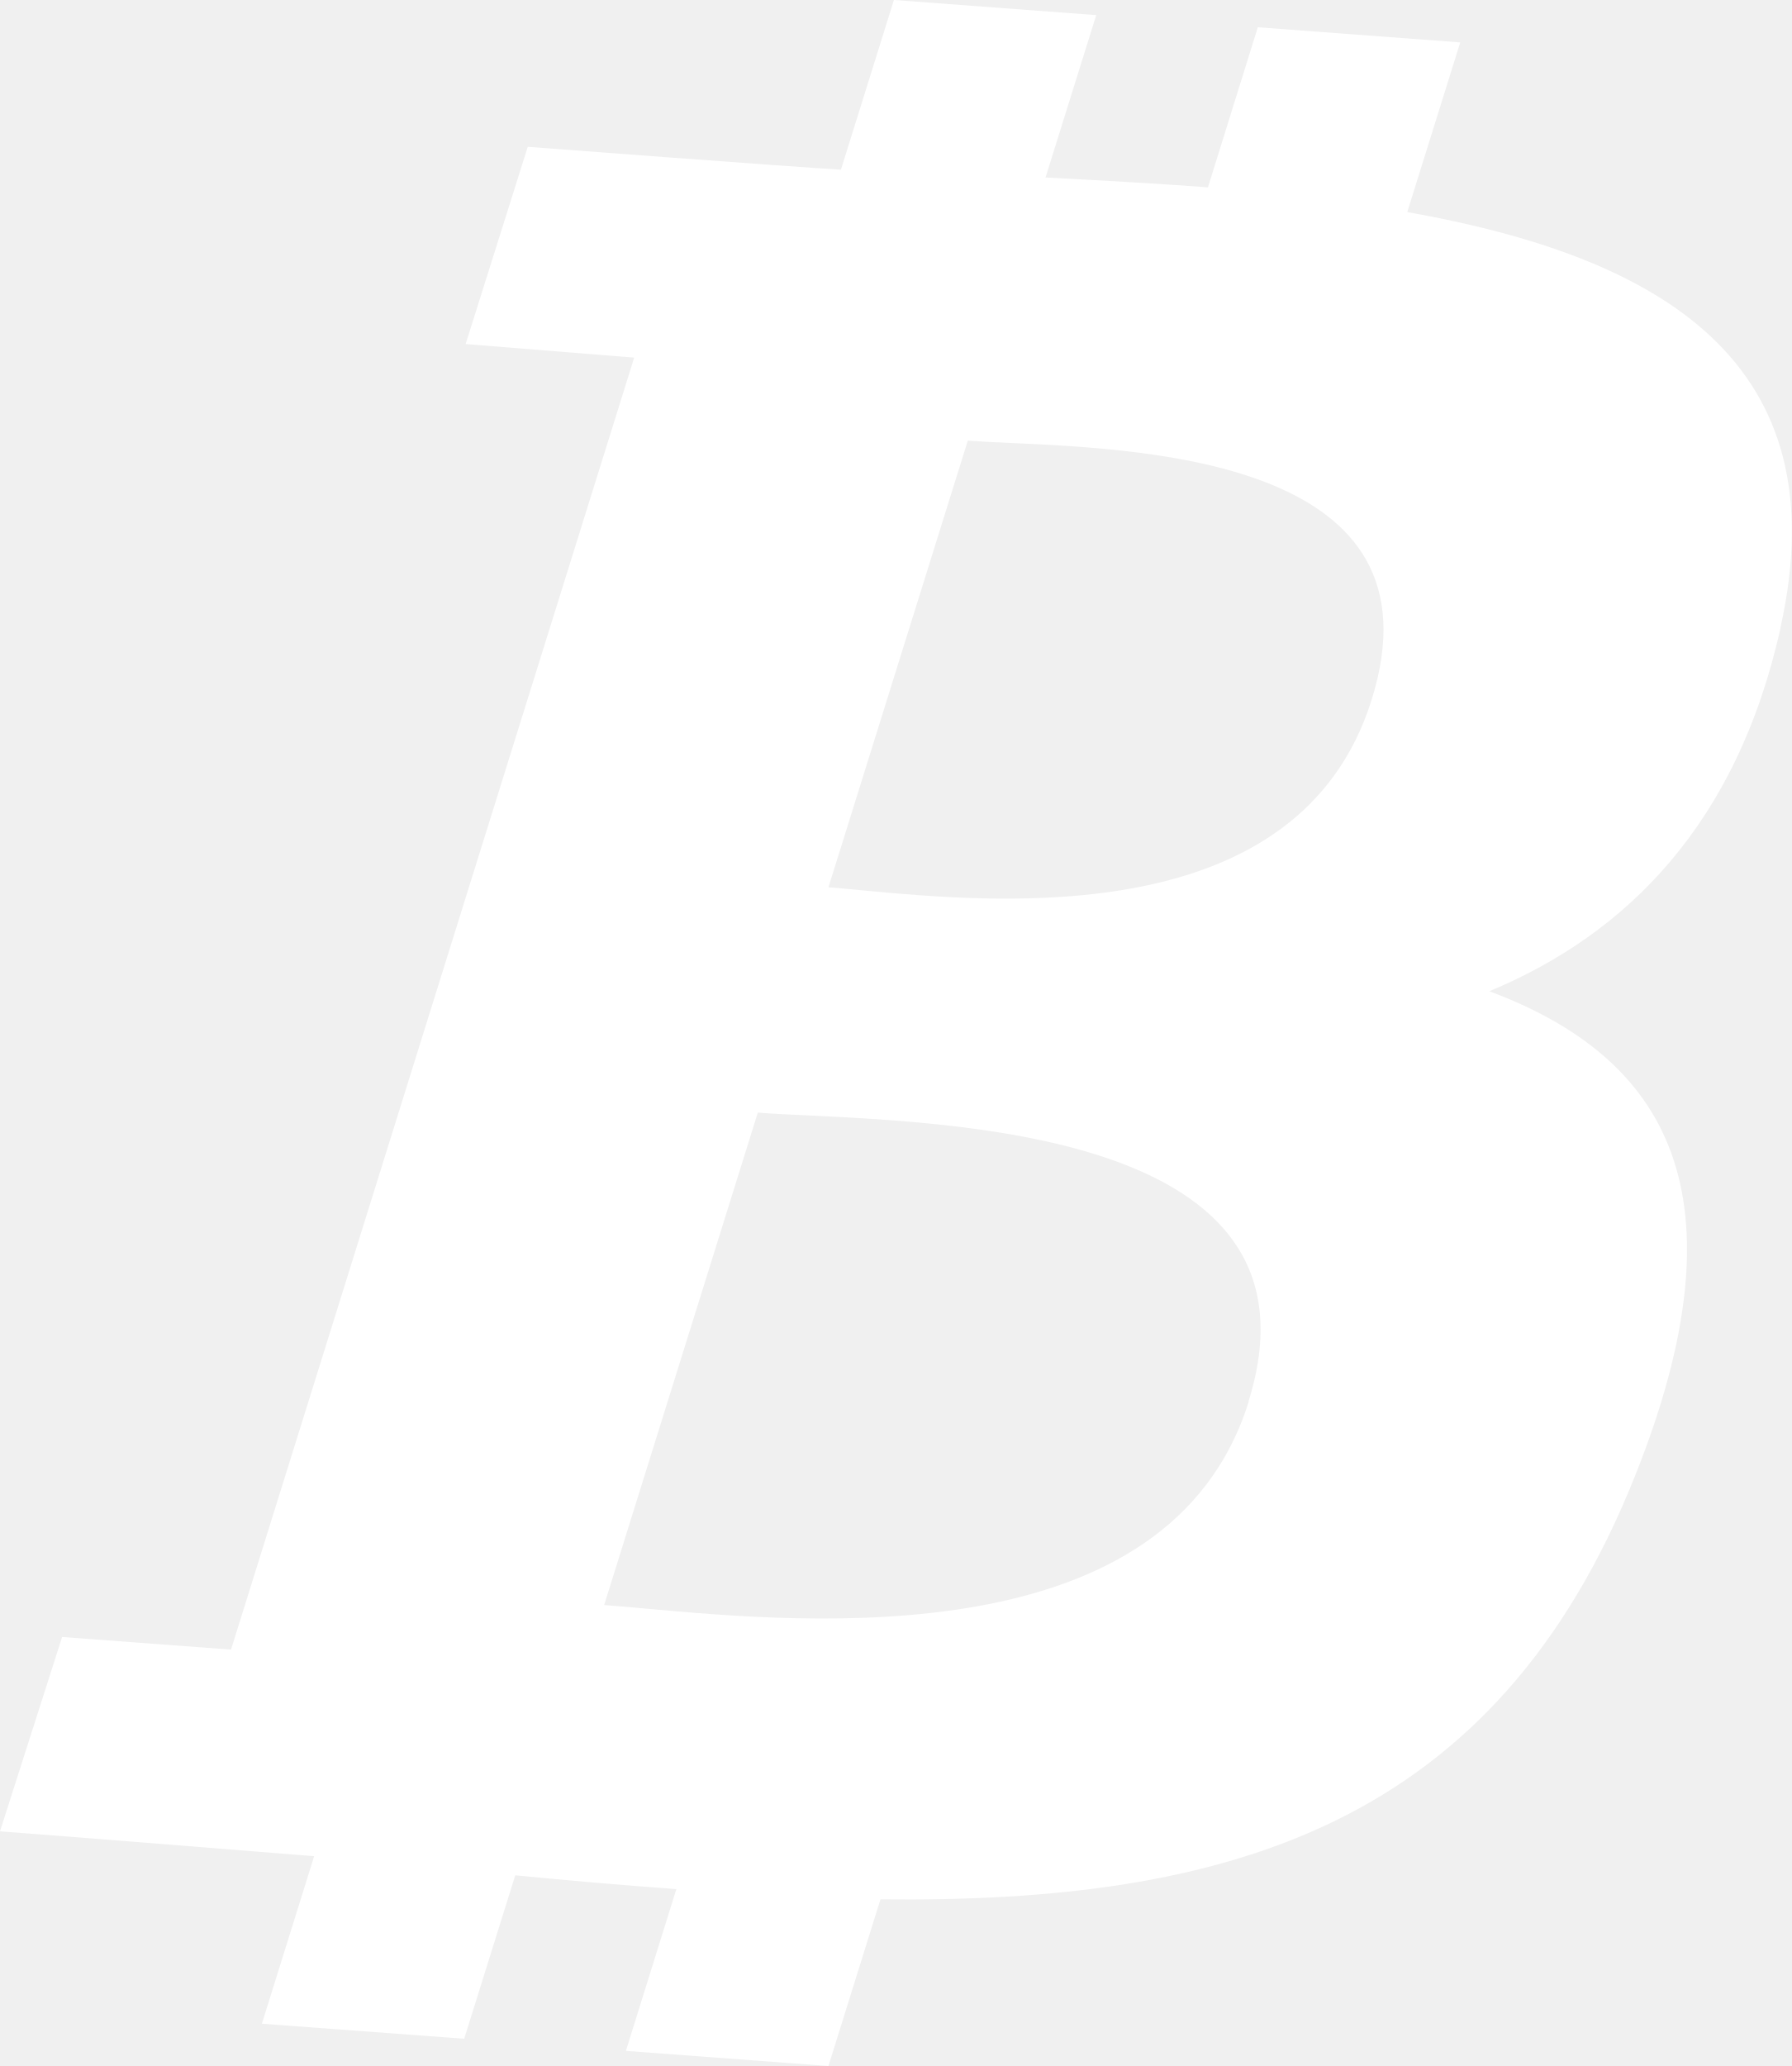
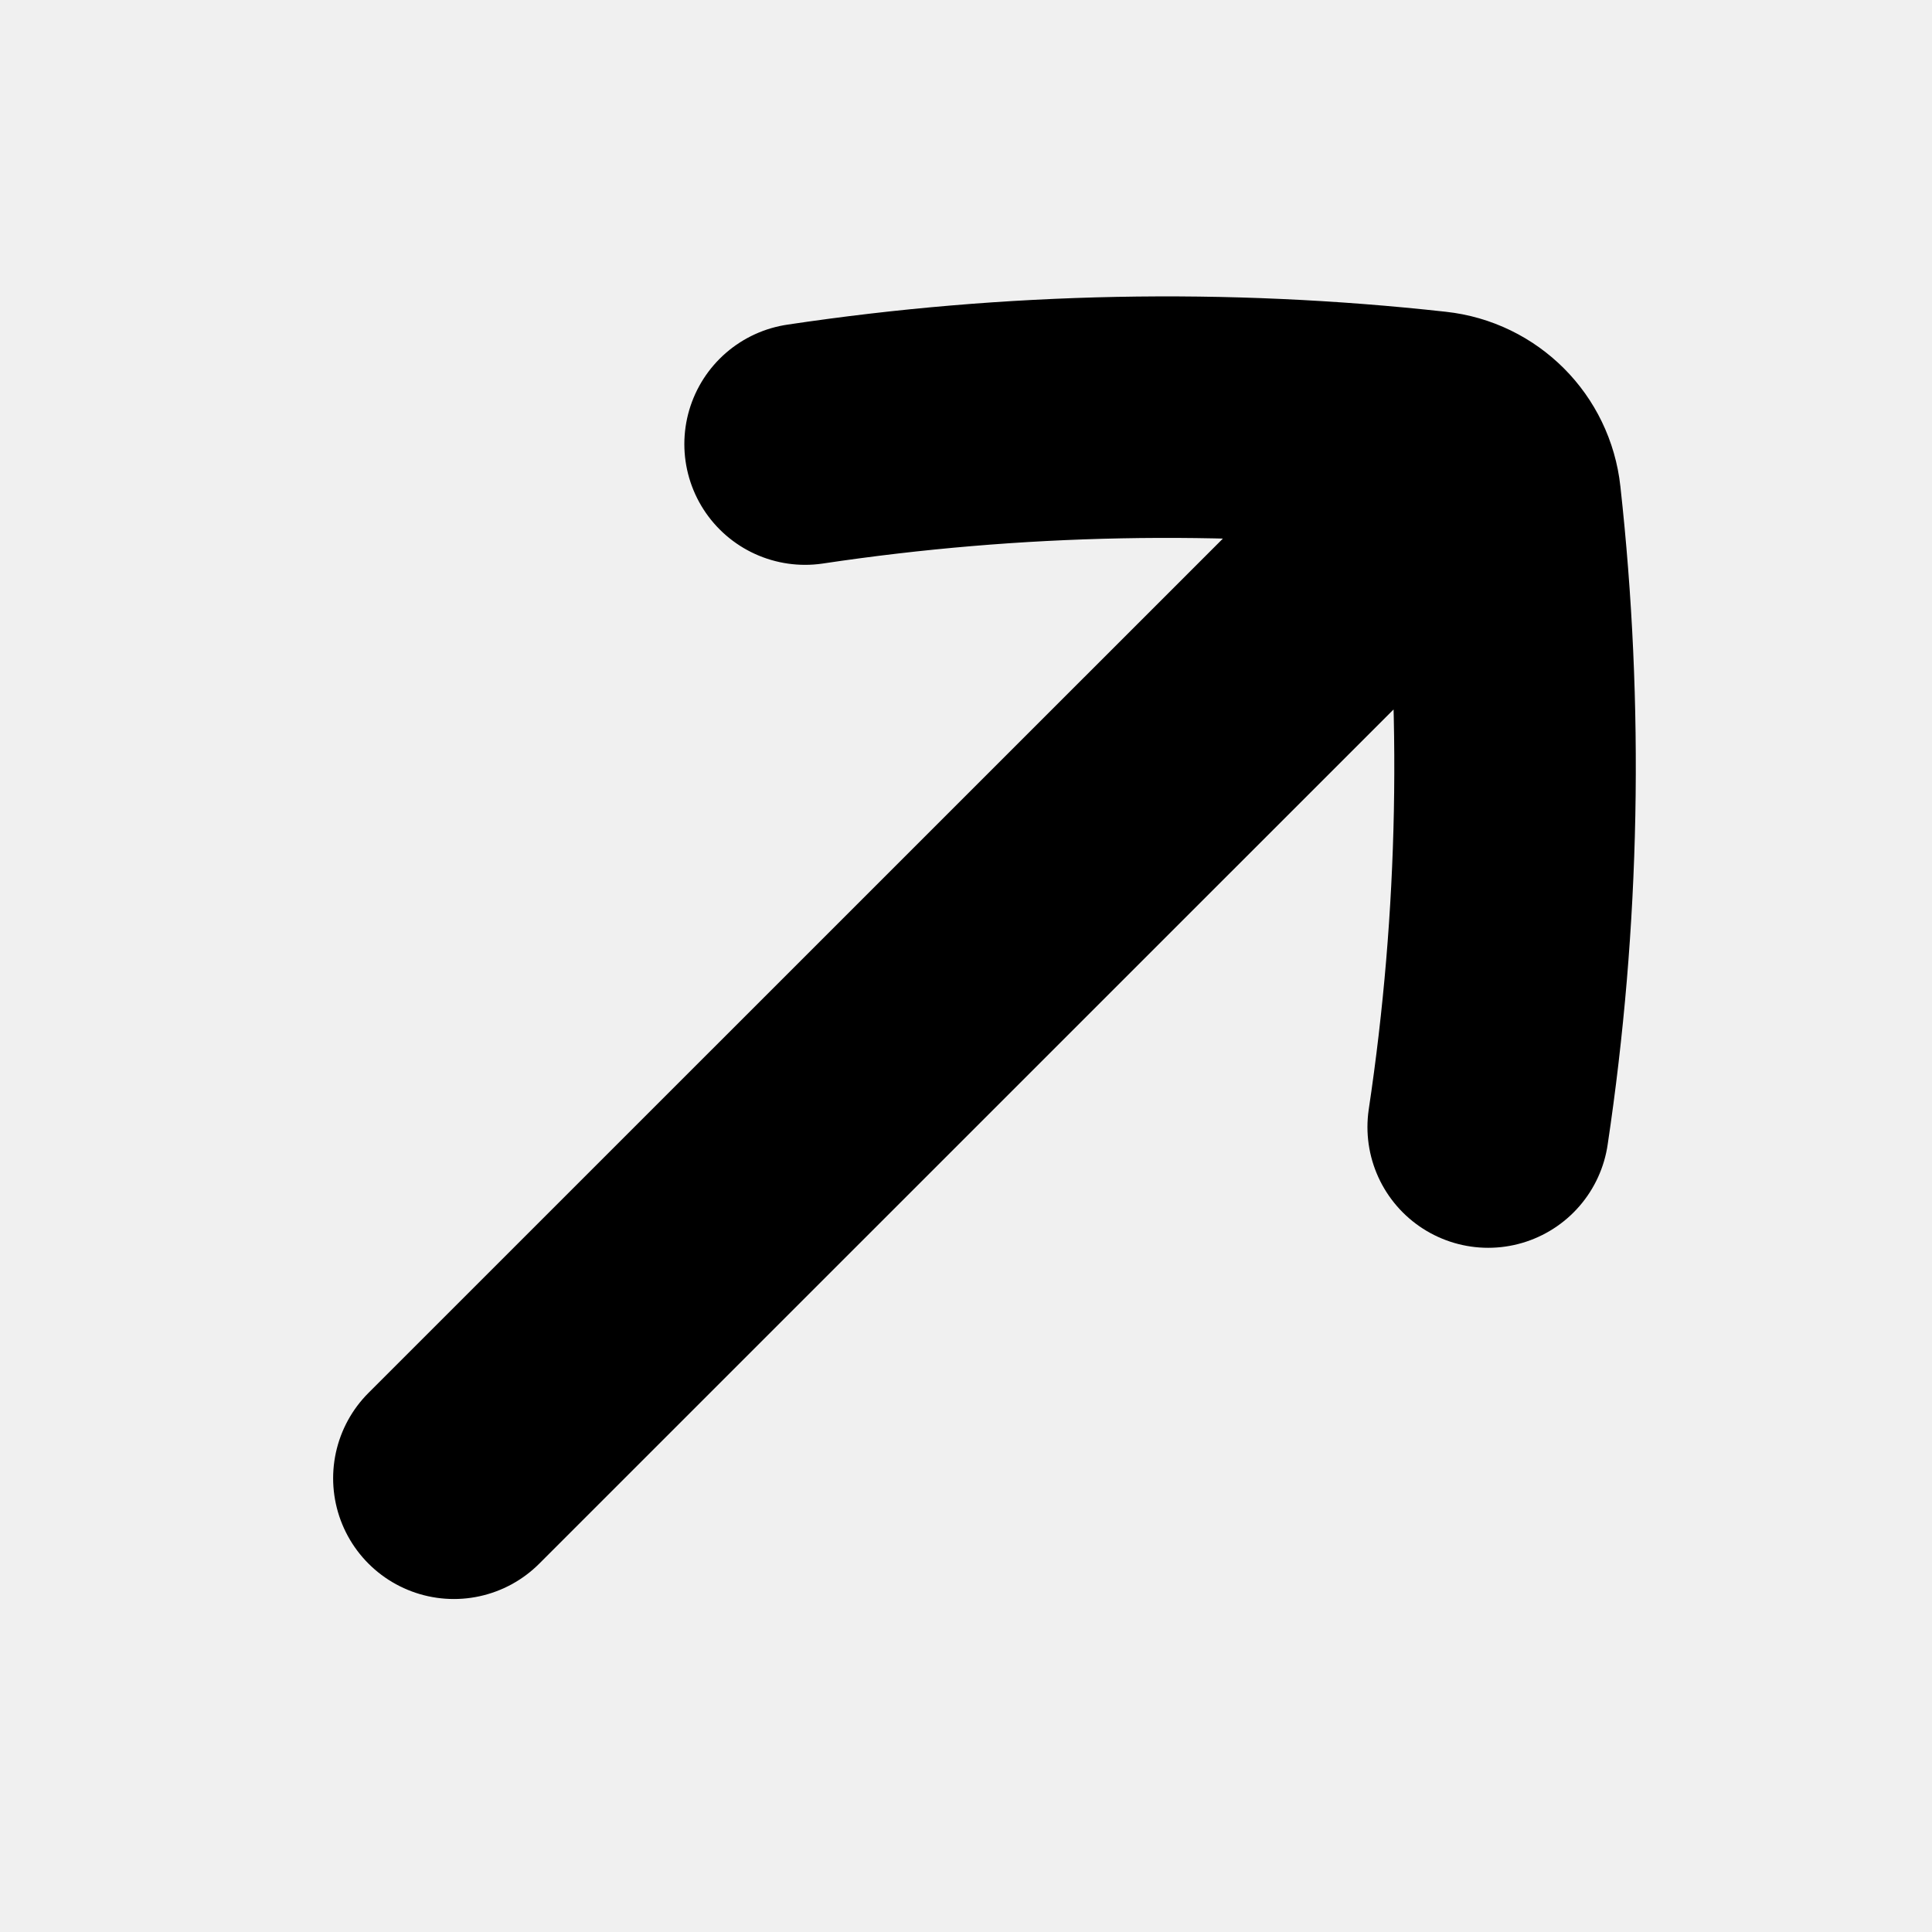
- <svg xmlns="http://www.w3.org/2000/svg" preserveAspectRatio="none" overflow="visible" style="display: block;" width="14.916" height="17.193" viewBox="0 0 14.916 17.193" fill="none">
-   <path id="Vector" fill-rule="evenodd" clip-rule="evenodd" d="M11.714 1.765C13.825 2.139 15.316 3.008 14.82 5.226L14.821 5.226C14.46 6.85 13.547 7.771 12.397 8.249C13.872 8.799 14.55 9.929 13.611 12.28C12.448 15.2 10.218 15.839 7.329 15.806L6.896 17.193L5.21 17.067L5.63 15.721C5.193 15.689 4.747 15.651 4.289 15.606L3.864 16.966L2.18 16.841L2.615 15.447C2.222 15.415 0.408 15.27 0 15.24L0.517 13.623L1.923 13.728L5.279 2.976L3.876 2.863L4.393 1.222C4.393 1.222 6.633 1.392 7 1.412L7.441 0L9.125 0.126L8.703 1.477C9.156 1.501 9.612 1.526 10.055 1.559L10.47 0.227L12.155 0.353L11.714 1.765ZM5.357 13.385C6.731 13.51 9.733 13.783 10.395 11.662L10.393 11.662C11.07 9.493 8.144 9.351 6.72 9.282C6.562 9.275 6.422 9.268 6.308 9.259L5.029 13.357C5.123 13.364 5.234 13.374 5.357 13.385ZM7.173 7.409C8.319 7.516 10.816 7.749 11.418 5.822C12.034 3.851 9.598 3.74 8.406 3.686C8.272 3.68 8.153 3.674 8.056 3.667L6.896 7.384C6.976 7.39 7.069 7.399 7.173 7.409Z" fill="white" />
+ <svg xmlns="http://www.w3.org/2000/svg" width="14" height="14" viewBox="0 0 14 14" fill="none">
+   <path d="M5.834 3.218C7.343 2.992 8.872 2.962 10.382 3.129C10.512 3.143 10.627 3.201 10.714 3.288M10.784 8.167C11.01 6.658 11.039 5.129 10.872 3.619C10.858 3.49 10.8 3.374 10.714 3.288M10.714 3.288L3.289 10.712" stroke="currentColor" stroke-width="1.75" stroke-linecap="round" stroke-linejoin="round" />
</svg>
